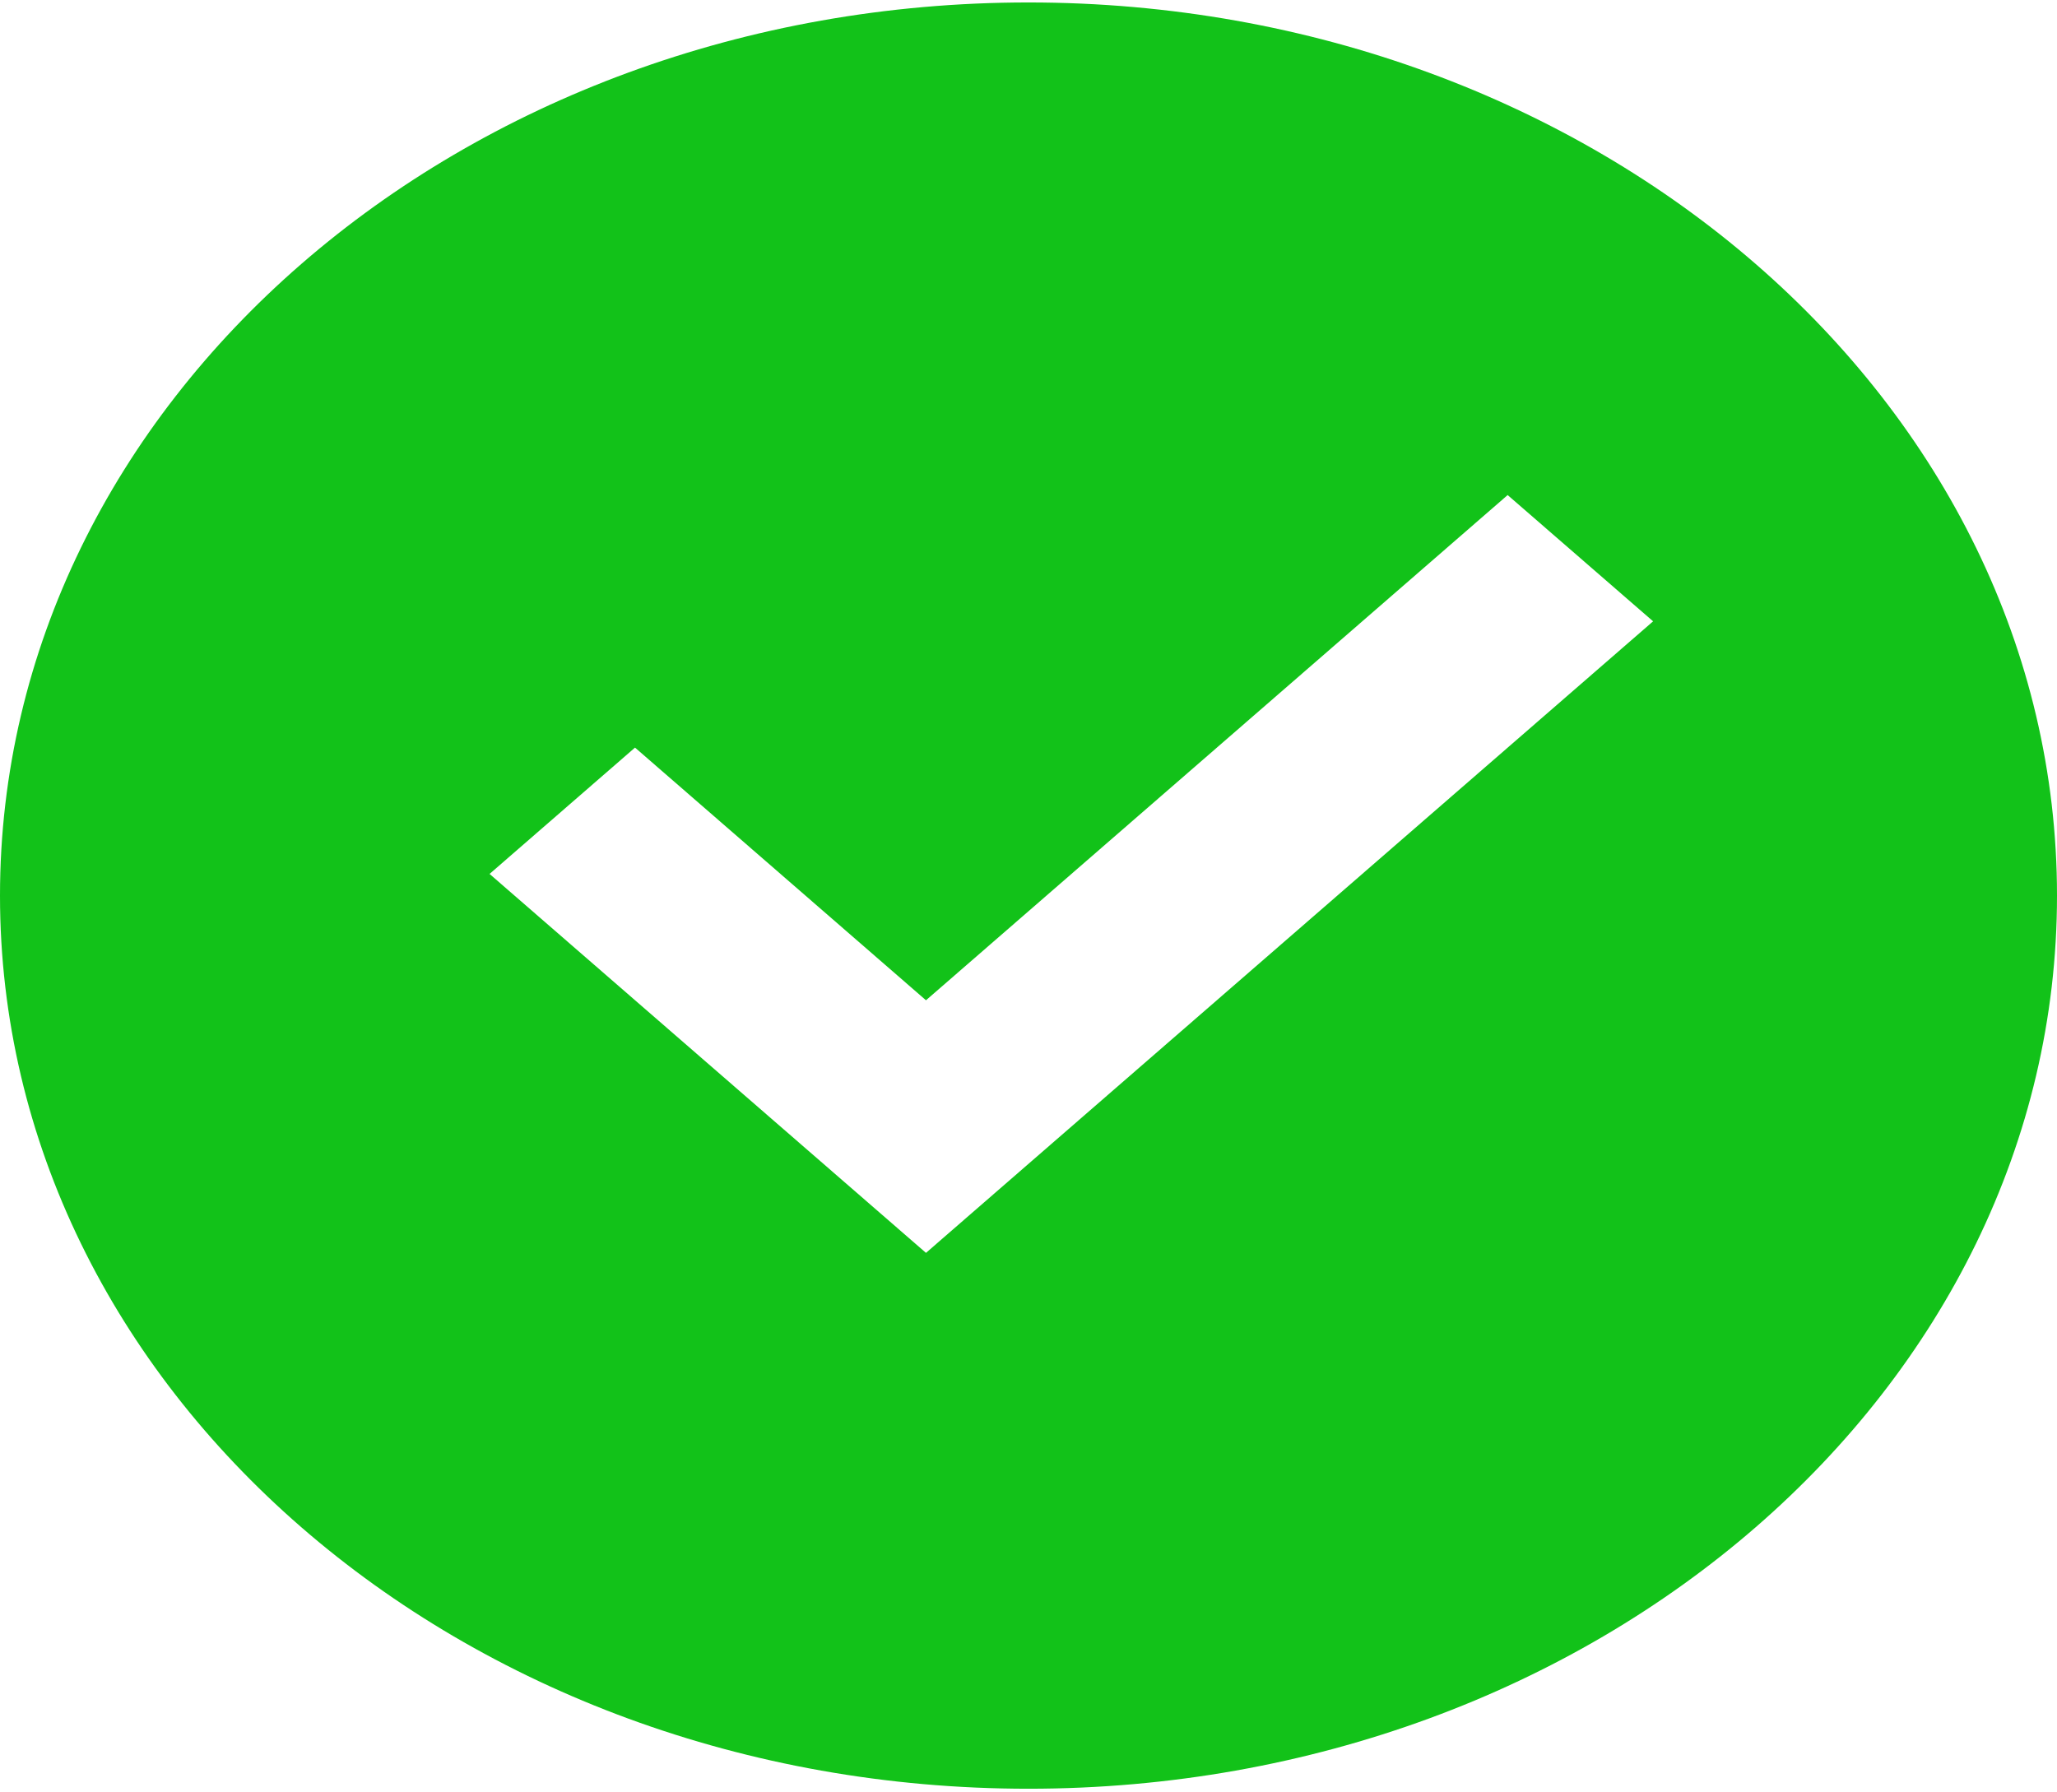
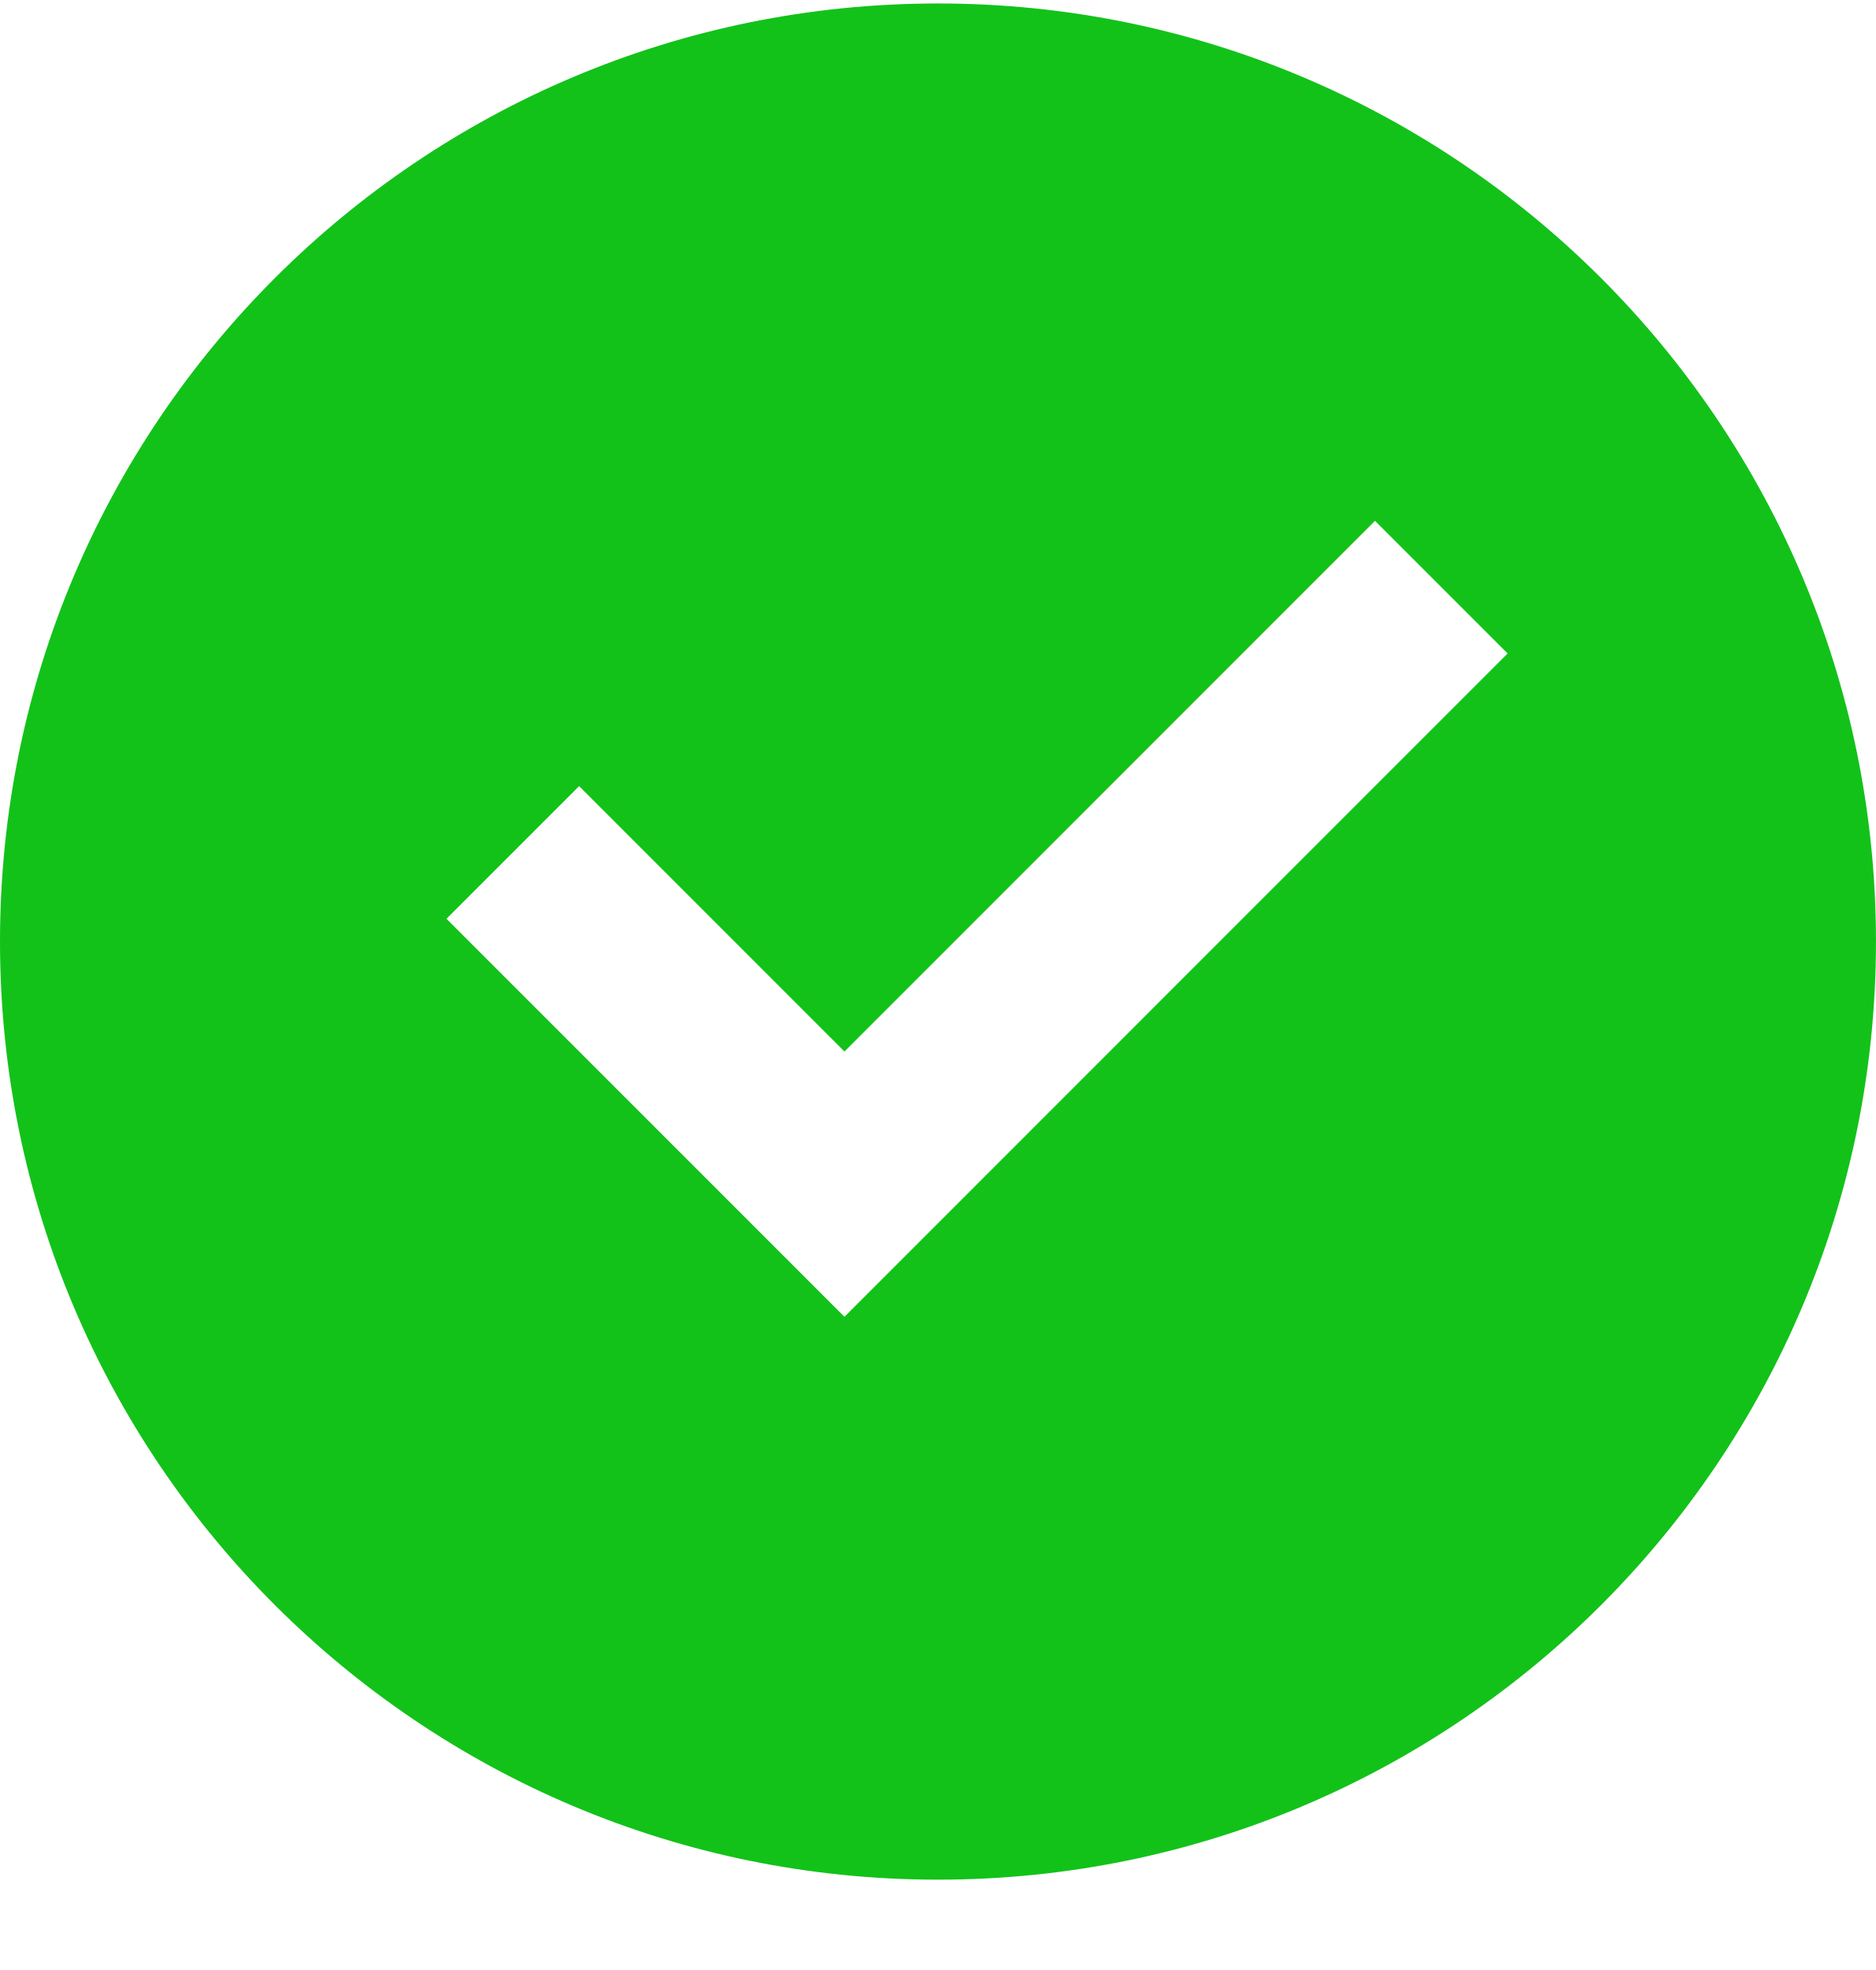
- <svg xmlns="http://www.w3.org/2000/svg" width="31" height="27" viewBox="0 0 31 27" fill="none">
-   <path d="M15.5 26.958C6.939 26.958 0 20.932 0 13.498C0 6.063 6.939 0.037 15.5 0.037C24.061 0.037 31 6.063 31 13.498C31 20.932 24.061 26.958 15.5 26.958ZM13.955 18.882L24.913 9.364L22.721 7.461L13.955 15.075L9.57 11.267L7.378 13.171L13.955 18.882Z" fill="#12C219" />
+ <svg xmlns="http://www.w3.org/2000/svg" width="20" height="21" viewBox="0 0 20 21" fill="none">
+   <path d="M10 20.037C4.477 20.037 0 15.56 0 10.037C0 4.514 4.477 0.037 10 0.037C15.523 0.037 20 4.514 20 10.037C20 15.56 15.523 20.037 10 20.037ZM9.003 14.037L16.073 6.966L14.659 5.552L9.003 11.209L6.174 8.38L4.76 9.794L9.003 14.037Z" fill="#12C219" />
</svg>
